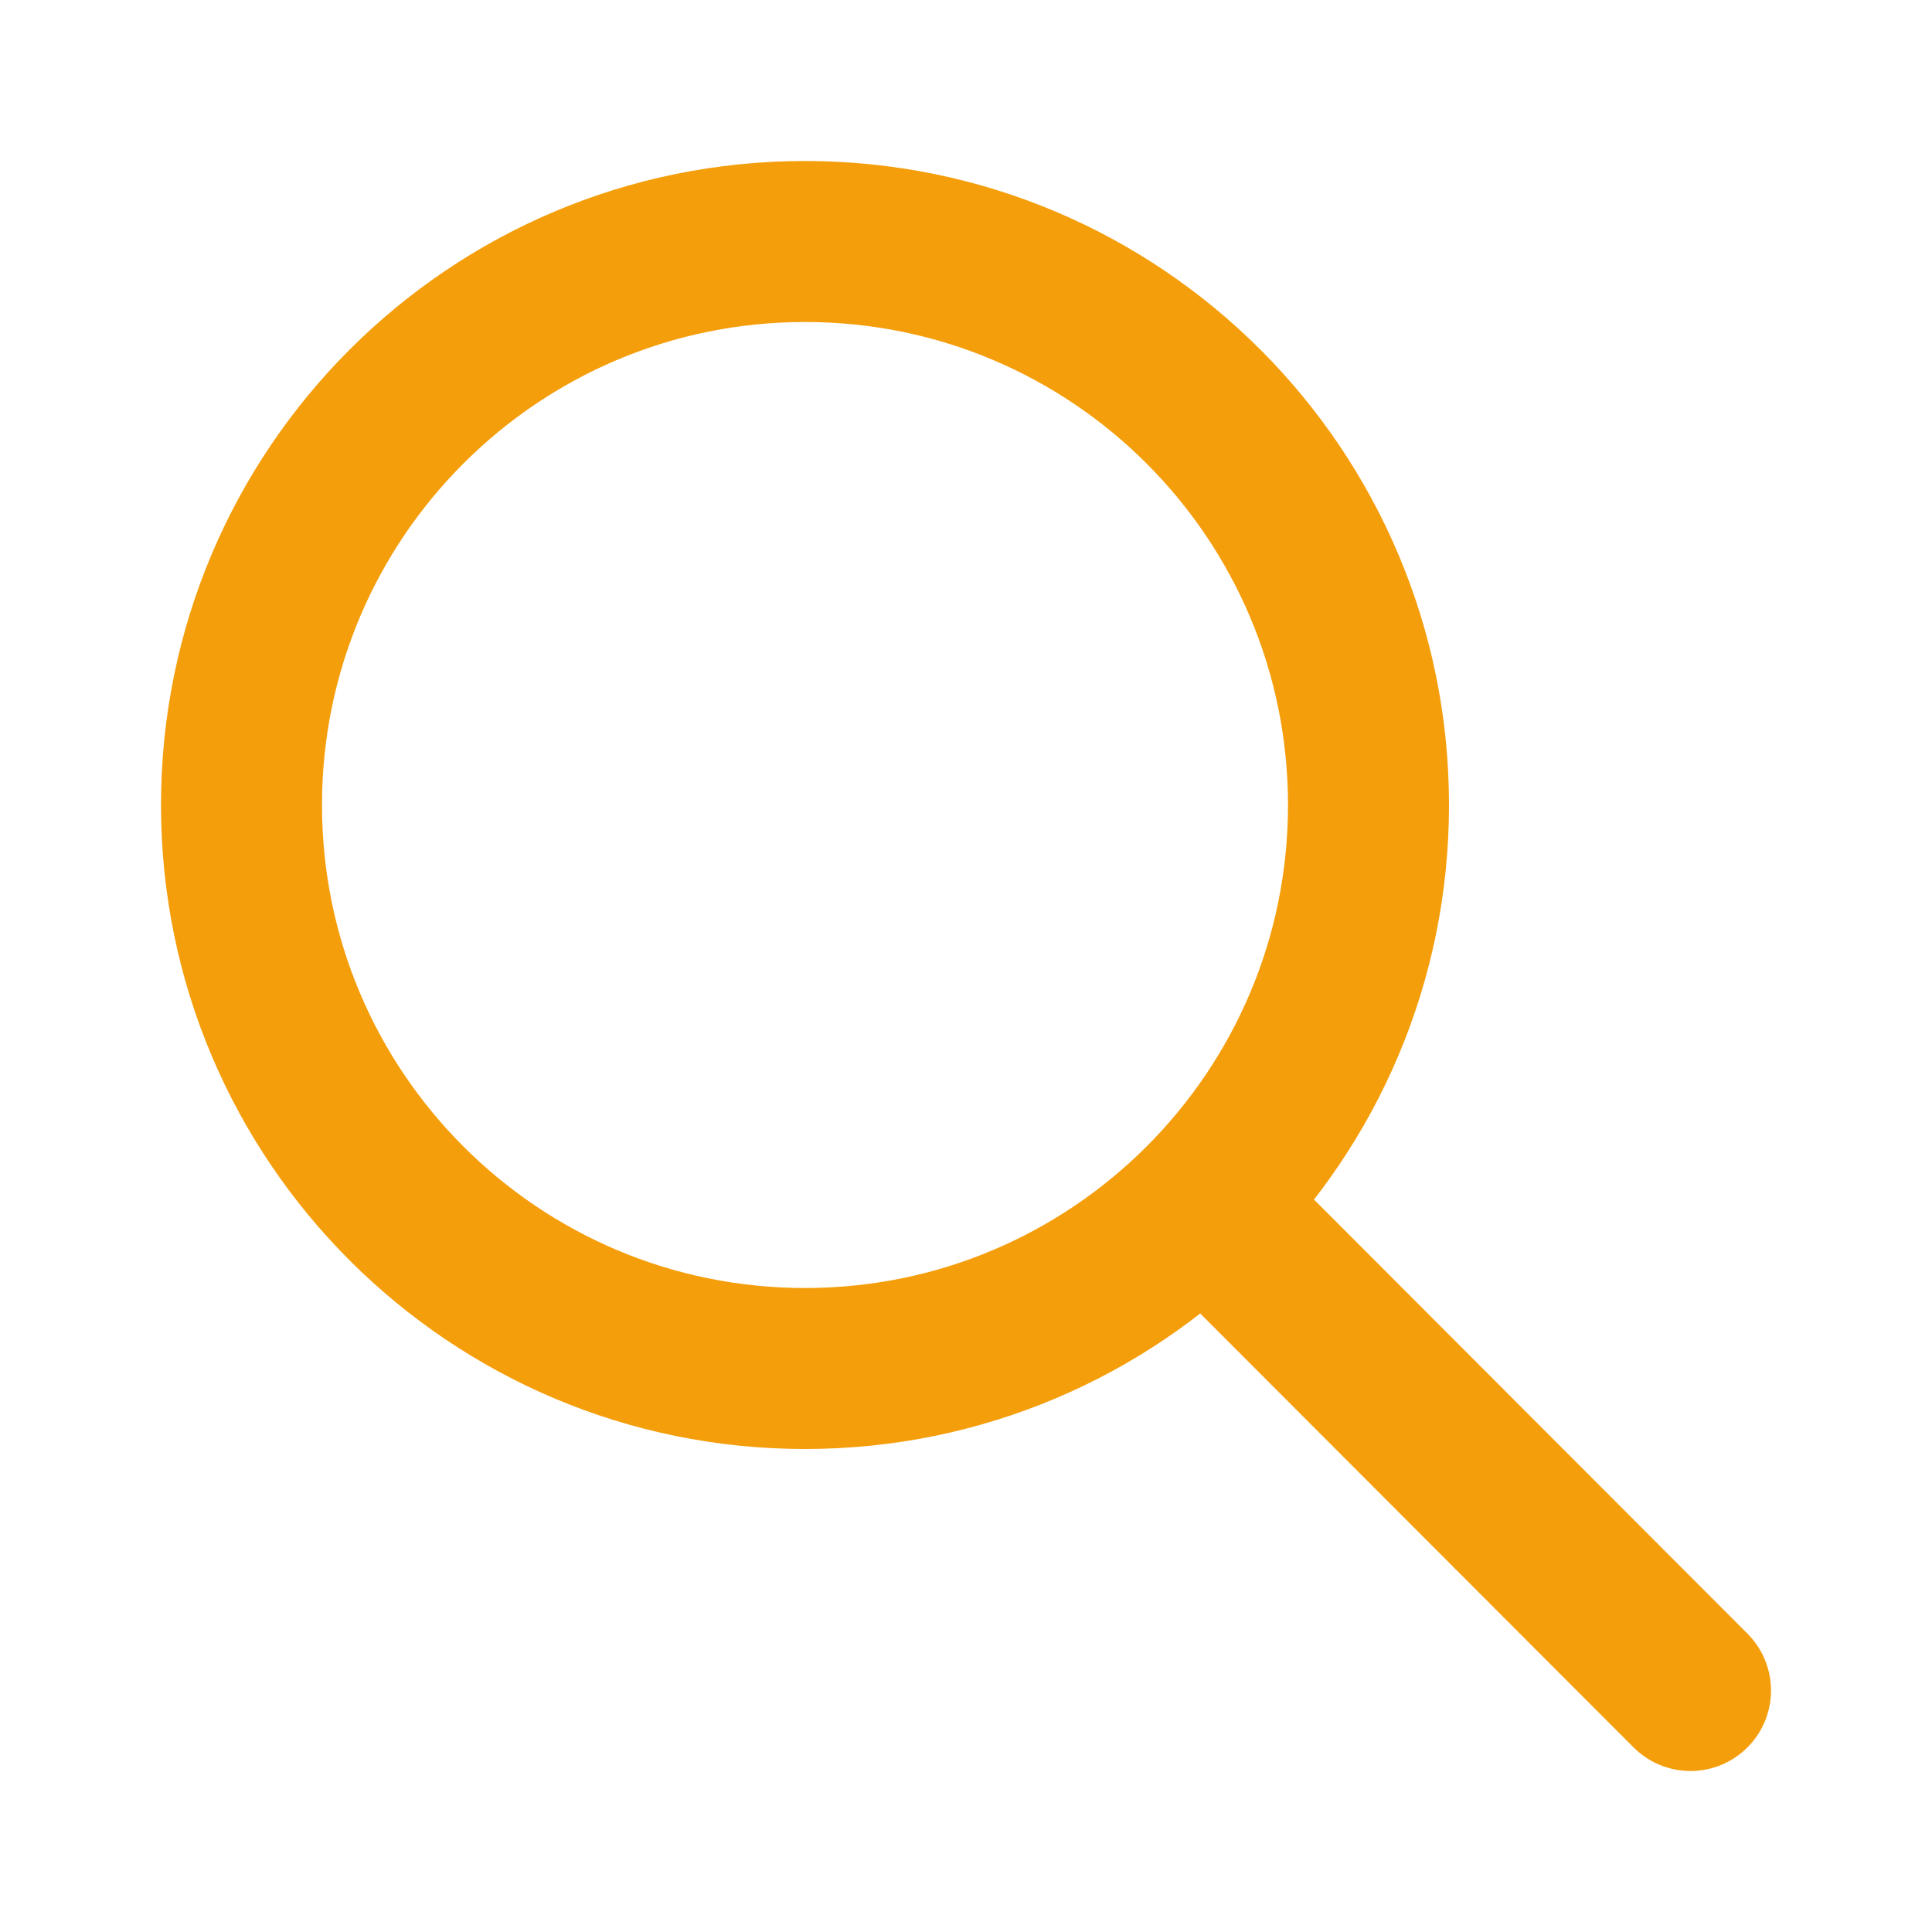
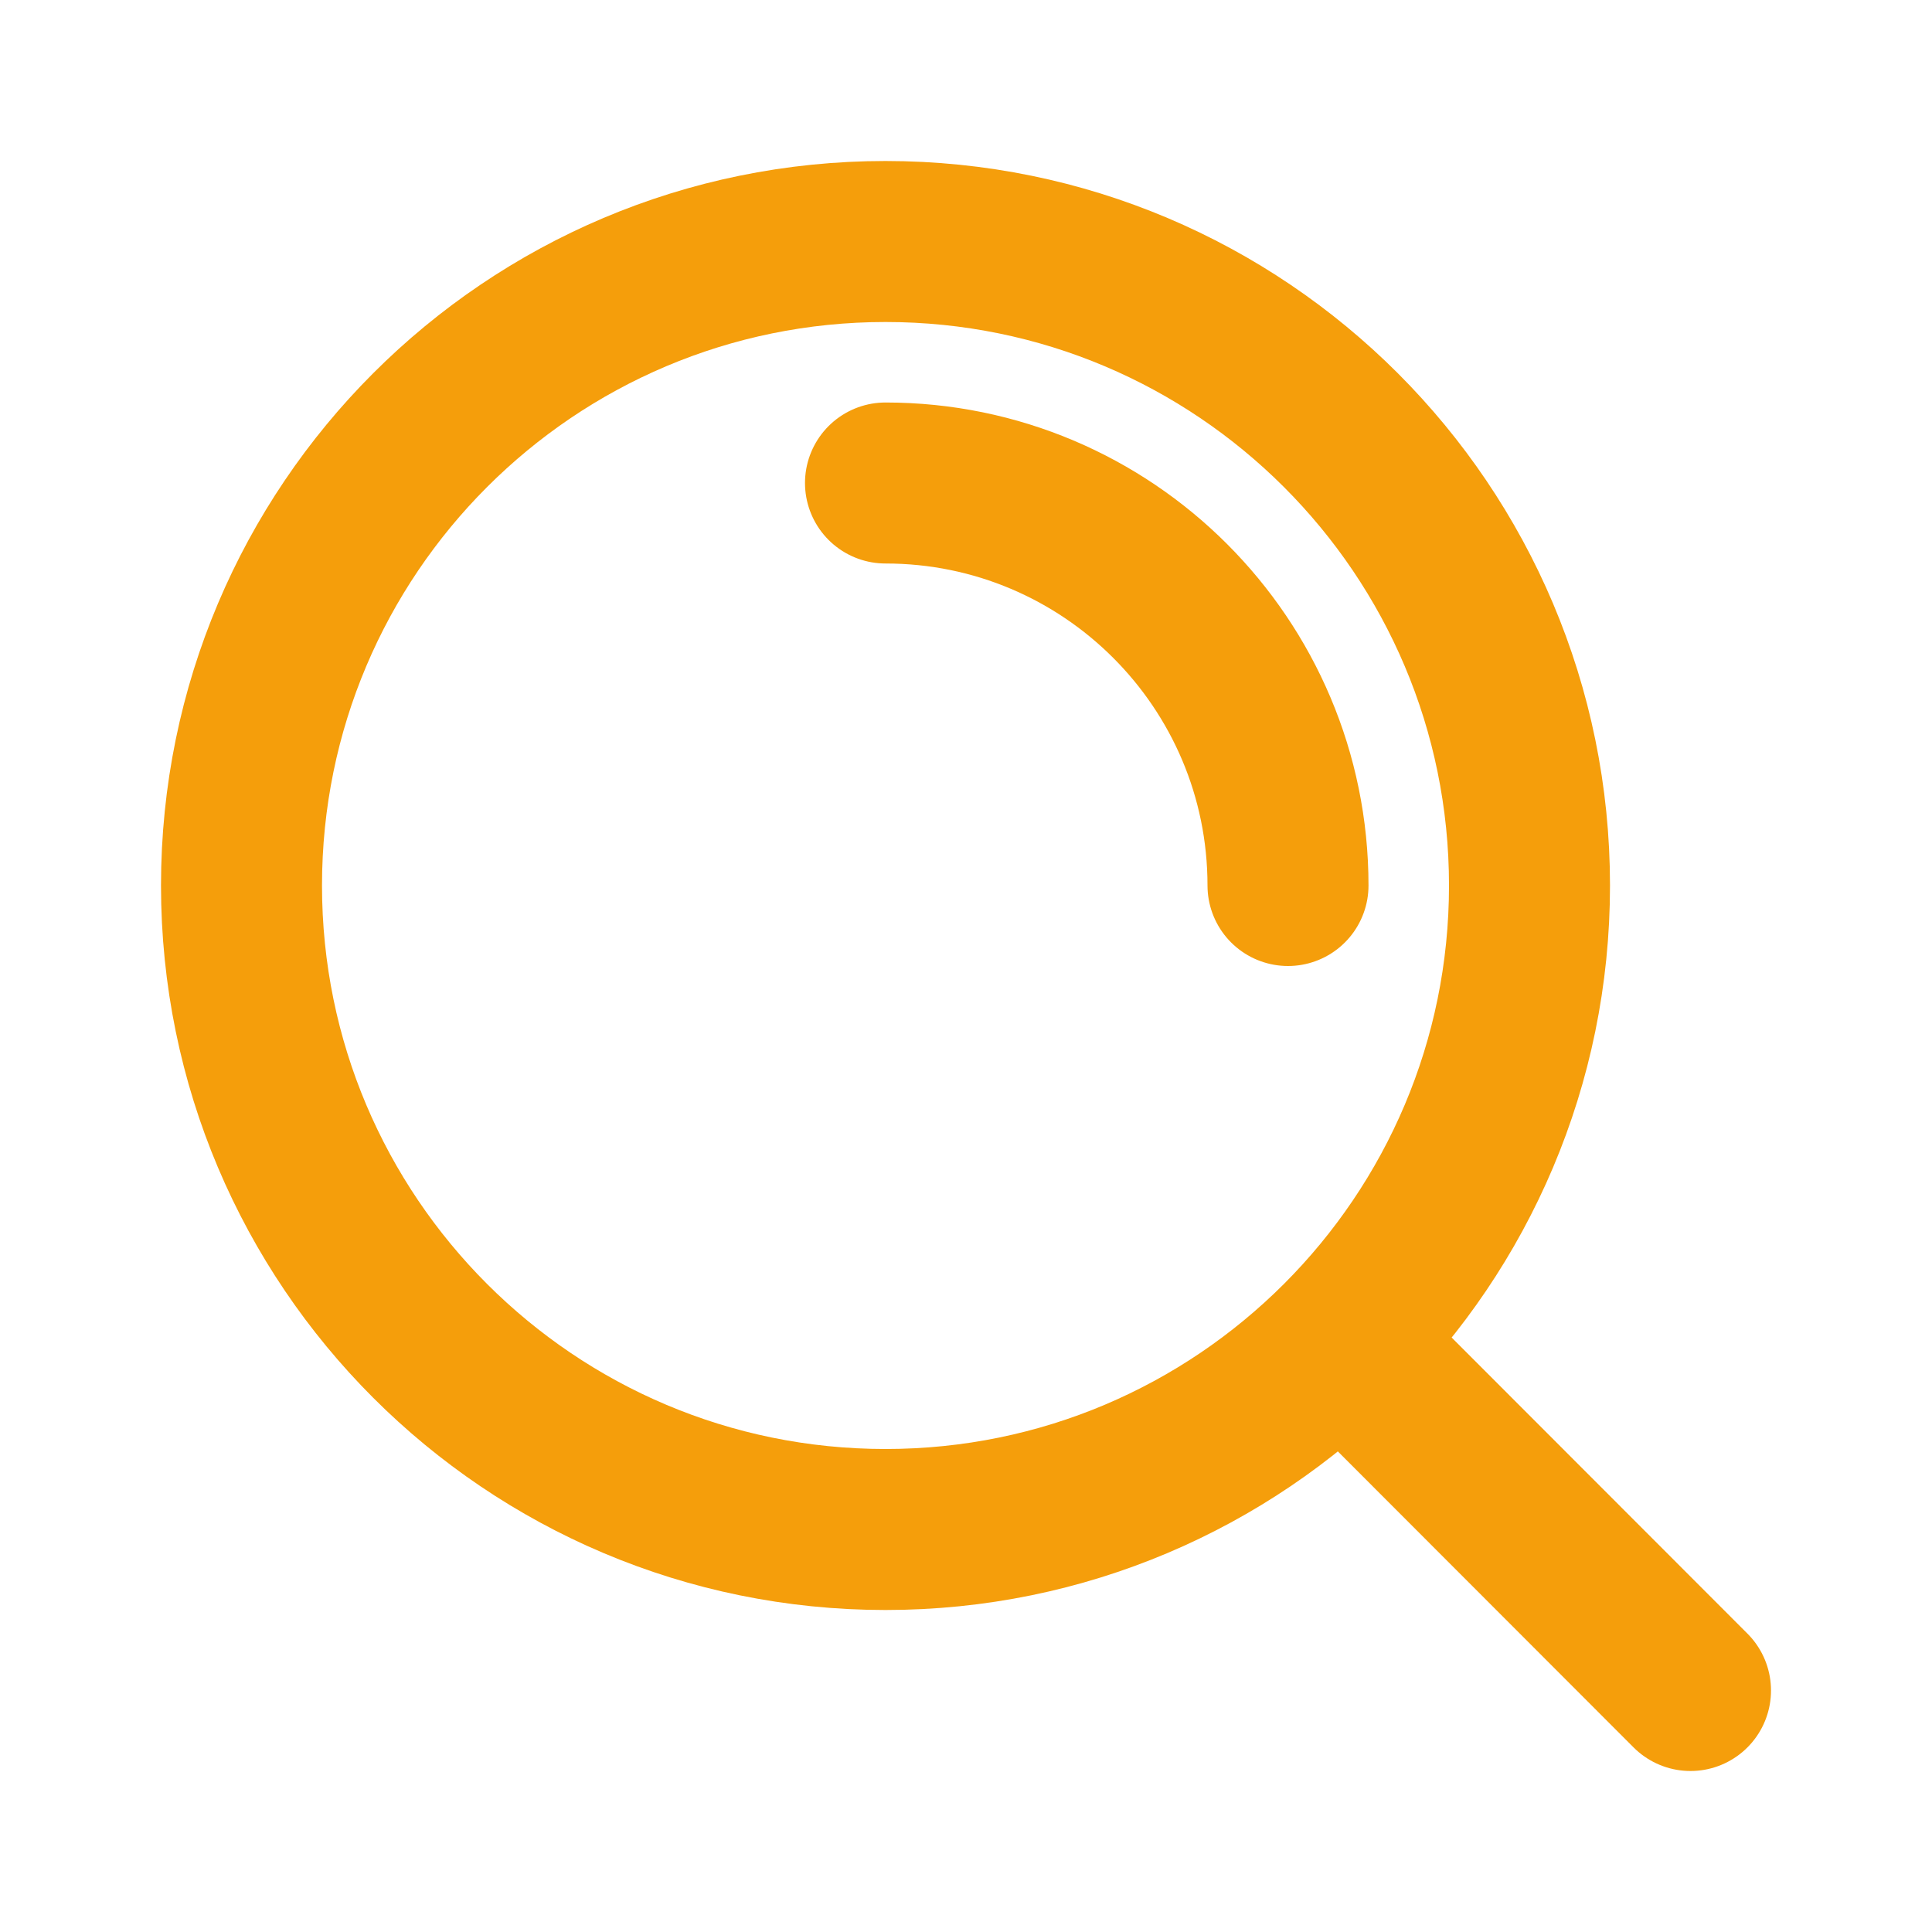
<svg xmlns="http://www.w3.org/2000/svg" width="64px" height="64px" viewBox="0 0 24 24" fill="none" stroke="#f59e0b">
  <g id="SVGRepo_bgCarrier" stroke-width="0" />
  <g id="SVGRepo_tracerCarrier" stroke-linecap="round" stroke-linejoin="round" />
  <g id="SVGRepo_iconCarrier">
-     <path d="M14.954 14.946L21 21M17 10C17 13.866 13.866 17 10 17C6.134 17 3 13.866 3 10C3 6.134 6.134 3 10 3C13.866 3 17 6.134 17 10Z" stroke="#f59e0b" stroke-width="2" stroke-linecap="round" stroke-linejoin="round" />
+     <path d="M11 6C13.761 6 16 8.239 16 11M16.659 16.655L21 21M19 11C19 15.418 15.418 19 11 19C6.582 19 3 15.418 3 11C3 6.582 6.582 3 11 3C15.418 3 19 6.582 19 11Z" stroke="#f59e0b" stroke-width="2" stroke-linecap="round" stroke-linejoin="round" />
  </g>
</svg>
